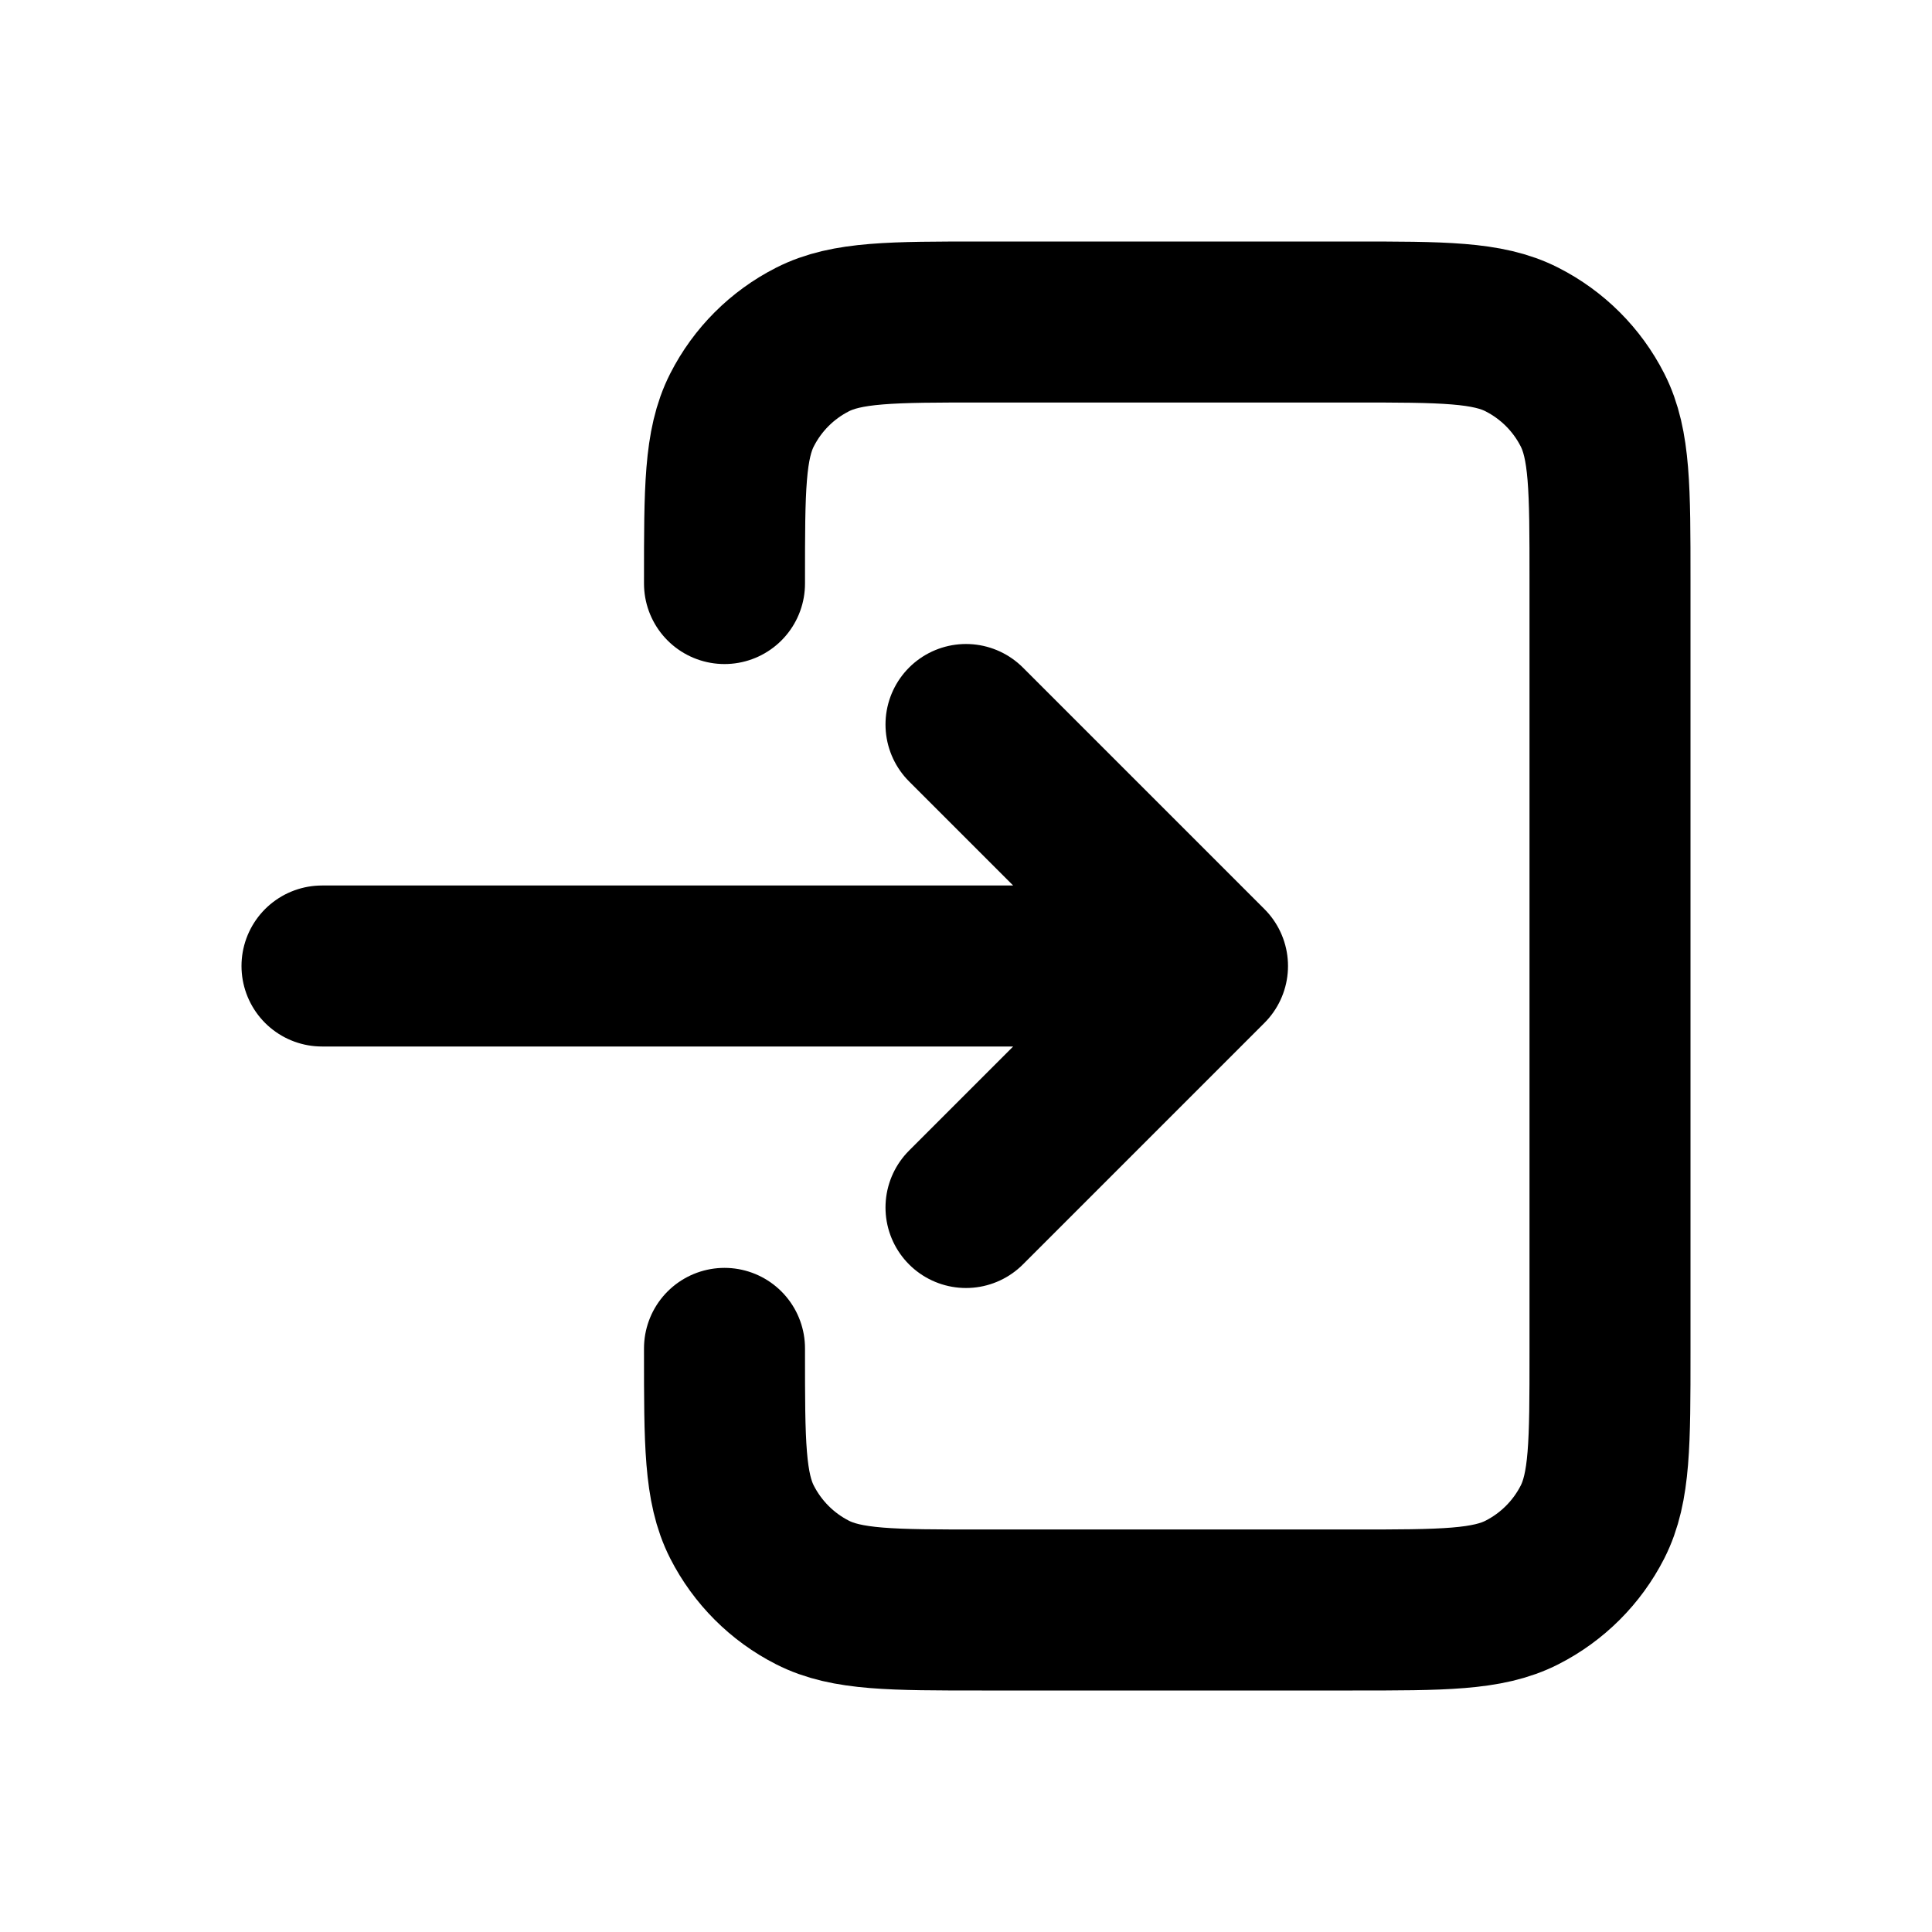
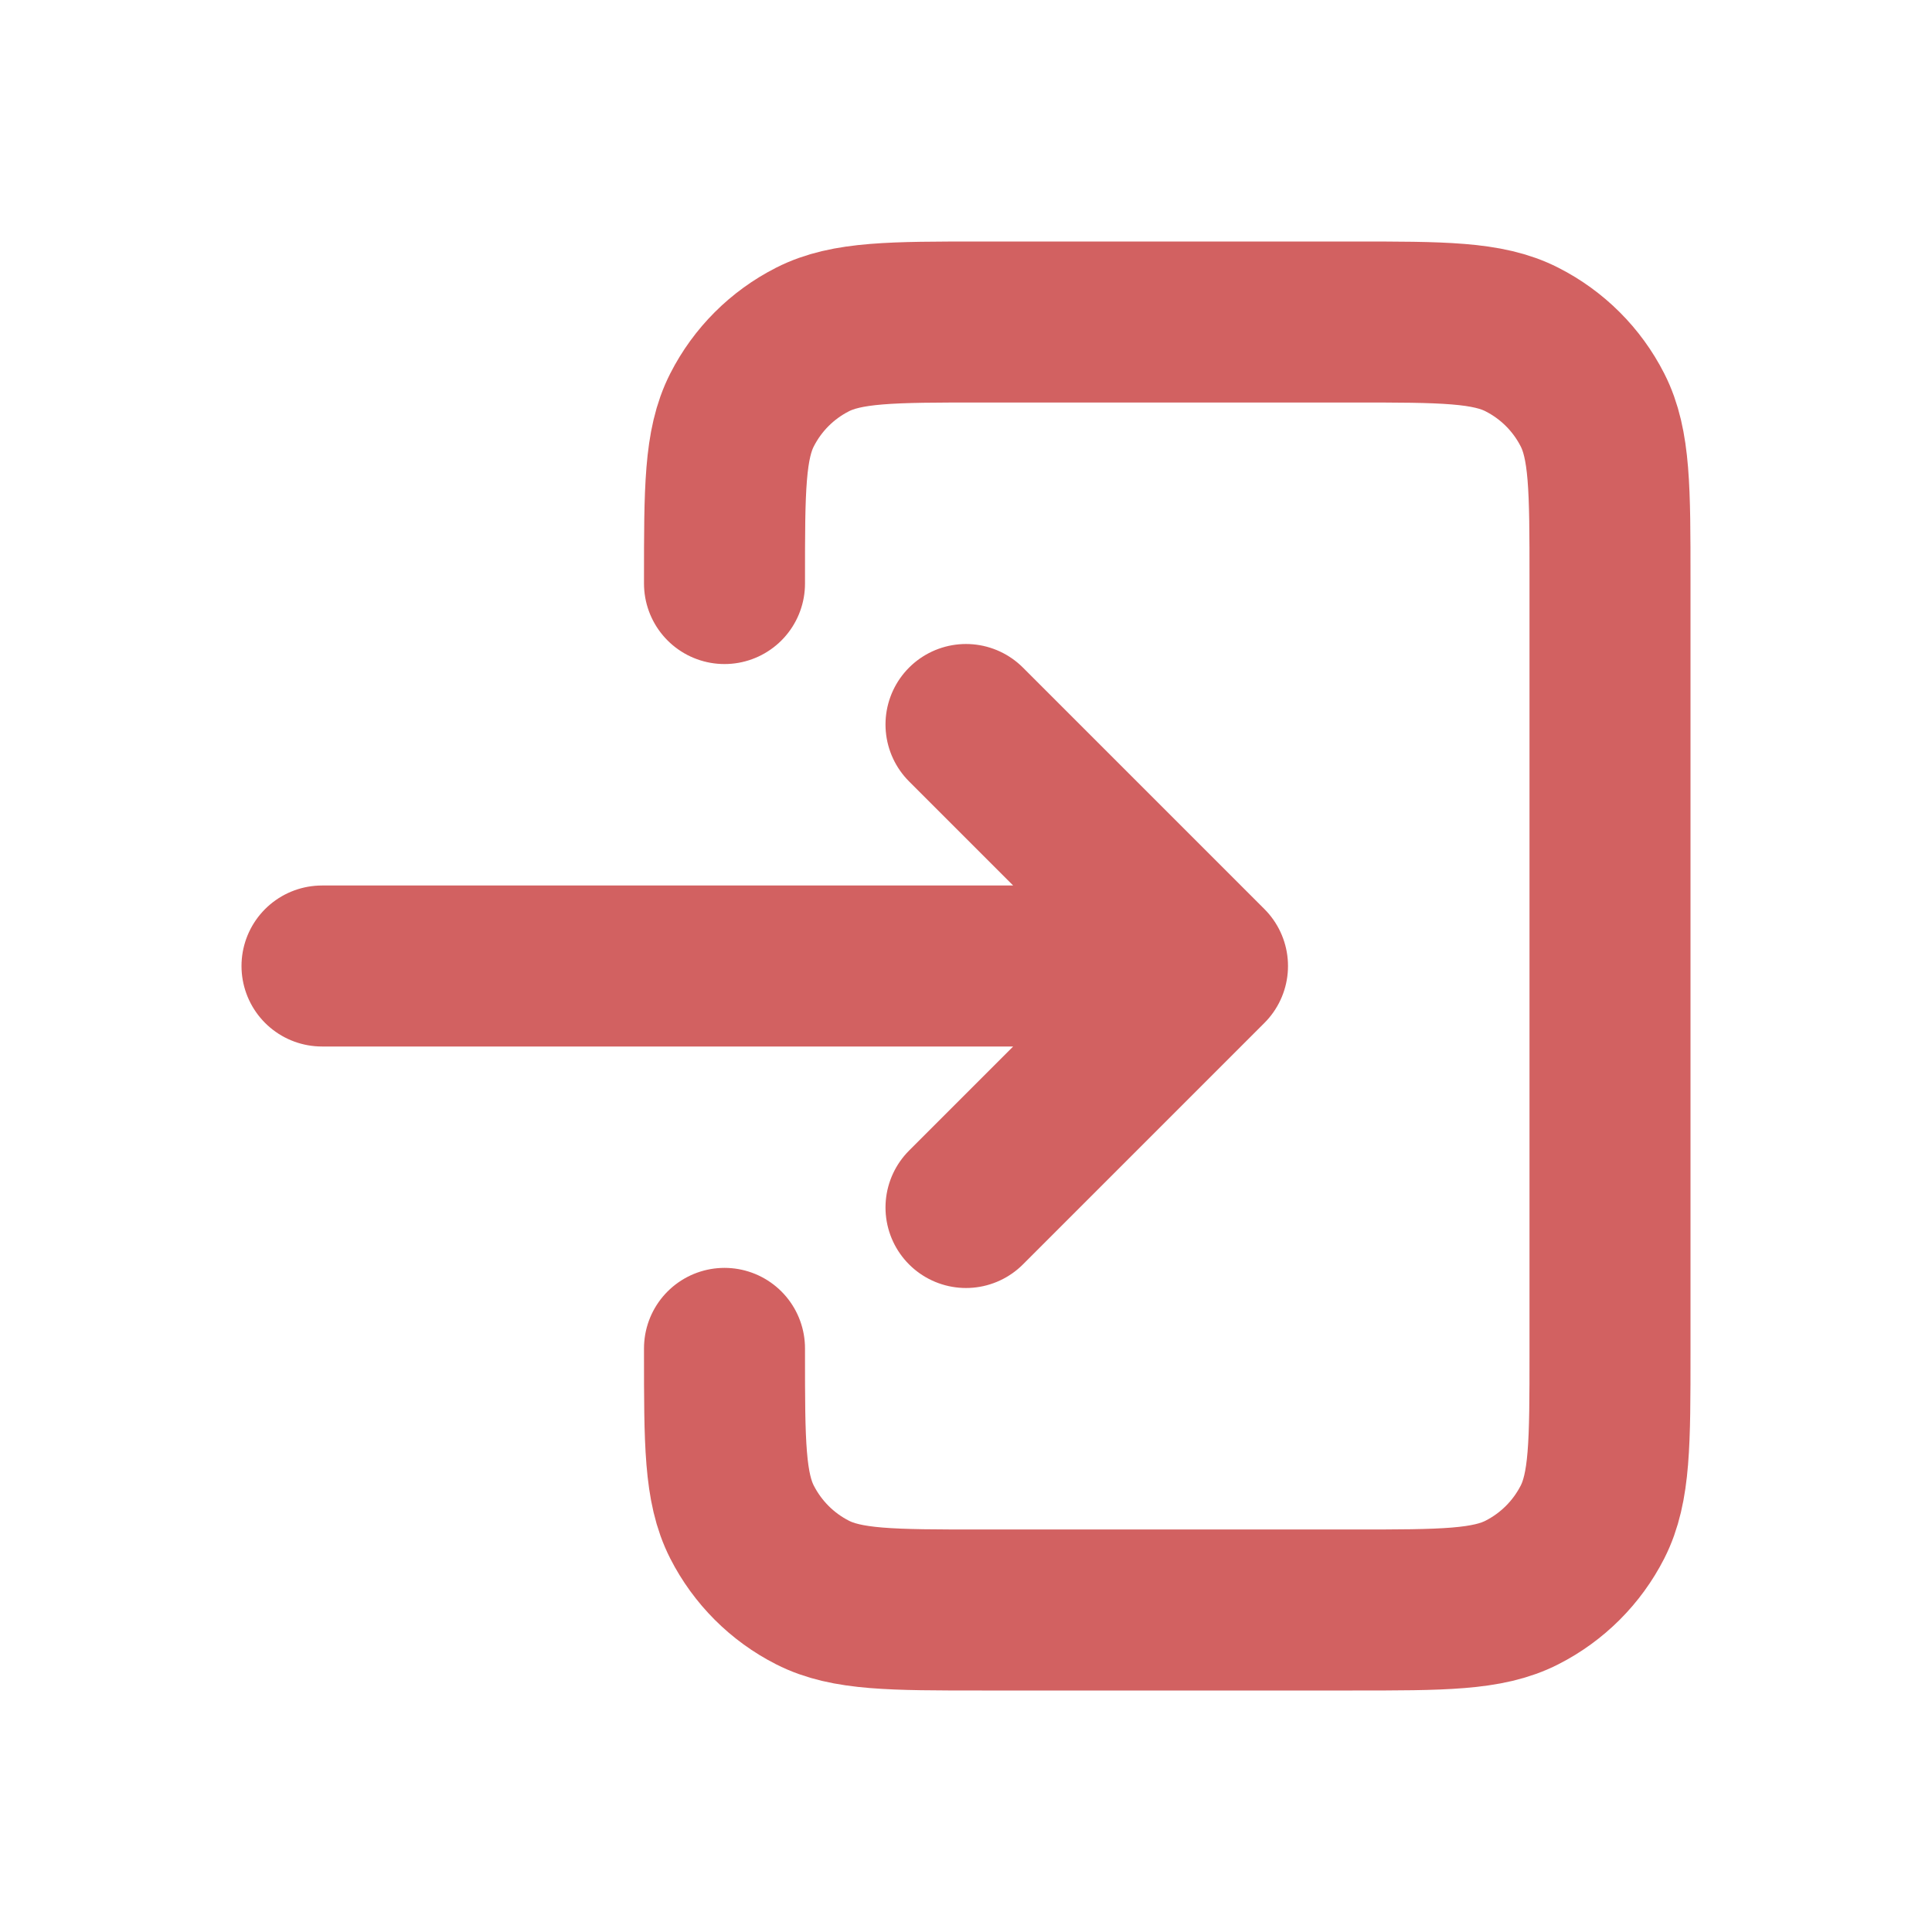
<svg xmlns="http://www.w3.org/2000/svg" width="24" height="24" viewBox="0 0 24 24" fill="none">
  <g id="Interface / Log_Out">
-     <path id="Vector" d="M12 15L15 12M15 12L12 9M15 12H4M9 7.249V7.2C9 6.08 9 5.52 9.218 5.092C9.41 4.715 9.715 4.41 10.092 4.218C10.52 4 11.08 4 12.2 4H16.8C17.92 4 18.48 4 18.907 4.218C19.284 4.41 19.59 4.715 19.782 5.092C20 5.519 20 6.079 20 7.197V16.804C20 17.922 20 18.48 19.782 18.908C19.59 19.284 19.284 19.59 18.907 19.782C18.48 20 17.921 20 16.803 20H12.197C11.079 20 10.519 20 10.092 19.782C9.715 19.59 9.41 19.284 9.218 18.908C9 18.48 9 17.92 9 16.8V16.75" stroke="currentColor" stroke-width="2" stroke-linecap="round" stroke-linejoin="round" />
+     <path id="Vector" d="M12 15L15 12M15 12L12 9M15 12H4M9 7.249V7.2C9 6.08 9 5.52 9.218 5.092C9.41 4.715 9.715 4.41 10.092 4.218C10.52 4 11.08 4 12.2 4H16.8C17.92 4 18.48 4 18.907 4.218C19.284 4.41 19.59 4.715 19.782 5.092C20 5.519 20 6.079 20 7.197V16.804C20 17.922 20 18.48 19.782 18.908C19.59 19.284 19.284 19.59 18.907 19.782C18.48 20 17.921 20 16.803 20H12.197C11.079 20 10.519 20 10.092 19.782C9.715 19.59 9.41 19.284 9.218 18.908C9 18.48 9 17.92 9 16.8V16.75" stroke="#d26161" stroke-width="2" stroke-linecap="round" stroke-linejoin="round" />
  </g>
</svg>
